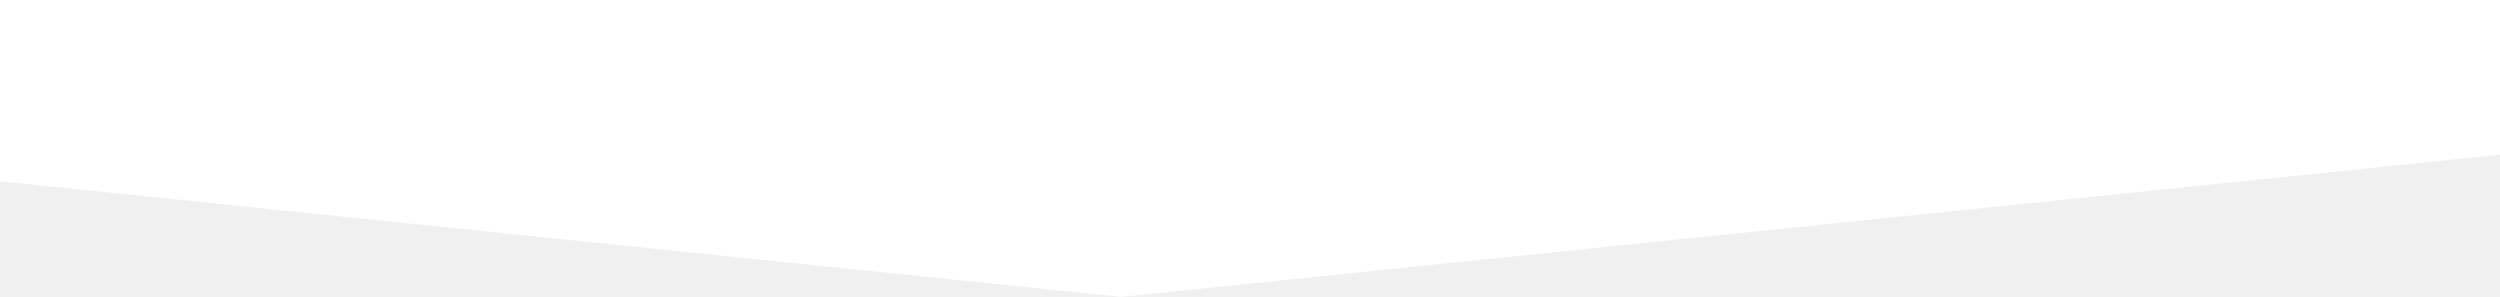
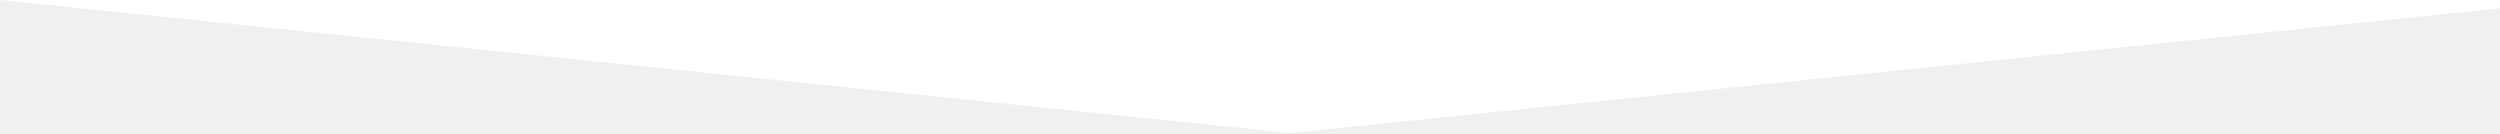
- <svg xmlns="http://www.w3.org/2000/svg" width="320" height="38" viewBox="0 0 320 38" fill="none">
-   <path fill-rule="evenodd" clip-rule="evenodd" d="M-225 0H143.5V38L-225 0Z" fill="white" />
-   <path fill-rule="evenodd" clip-rule="evenodd" d="M512 0H143.5V38L512 0Z" fill="white" />
+ <svg xmlns="http://www.w3.org/2000/svg" width="714" height="38" viewBox="0 0 714 38" fill="none">
+   <path fill-rule="evenodd" clip-rule="evenodd" d="M0 0H368.5V38L0 0Z" fill="white" />
+   <path fill-rule="evenodd" clip-rule="evenodd" d="M737 0H368.5V38L737 0Z" fill="white" />
</svg>
